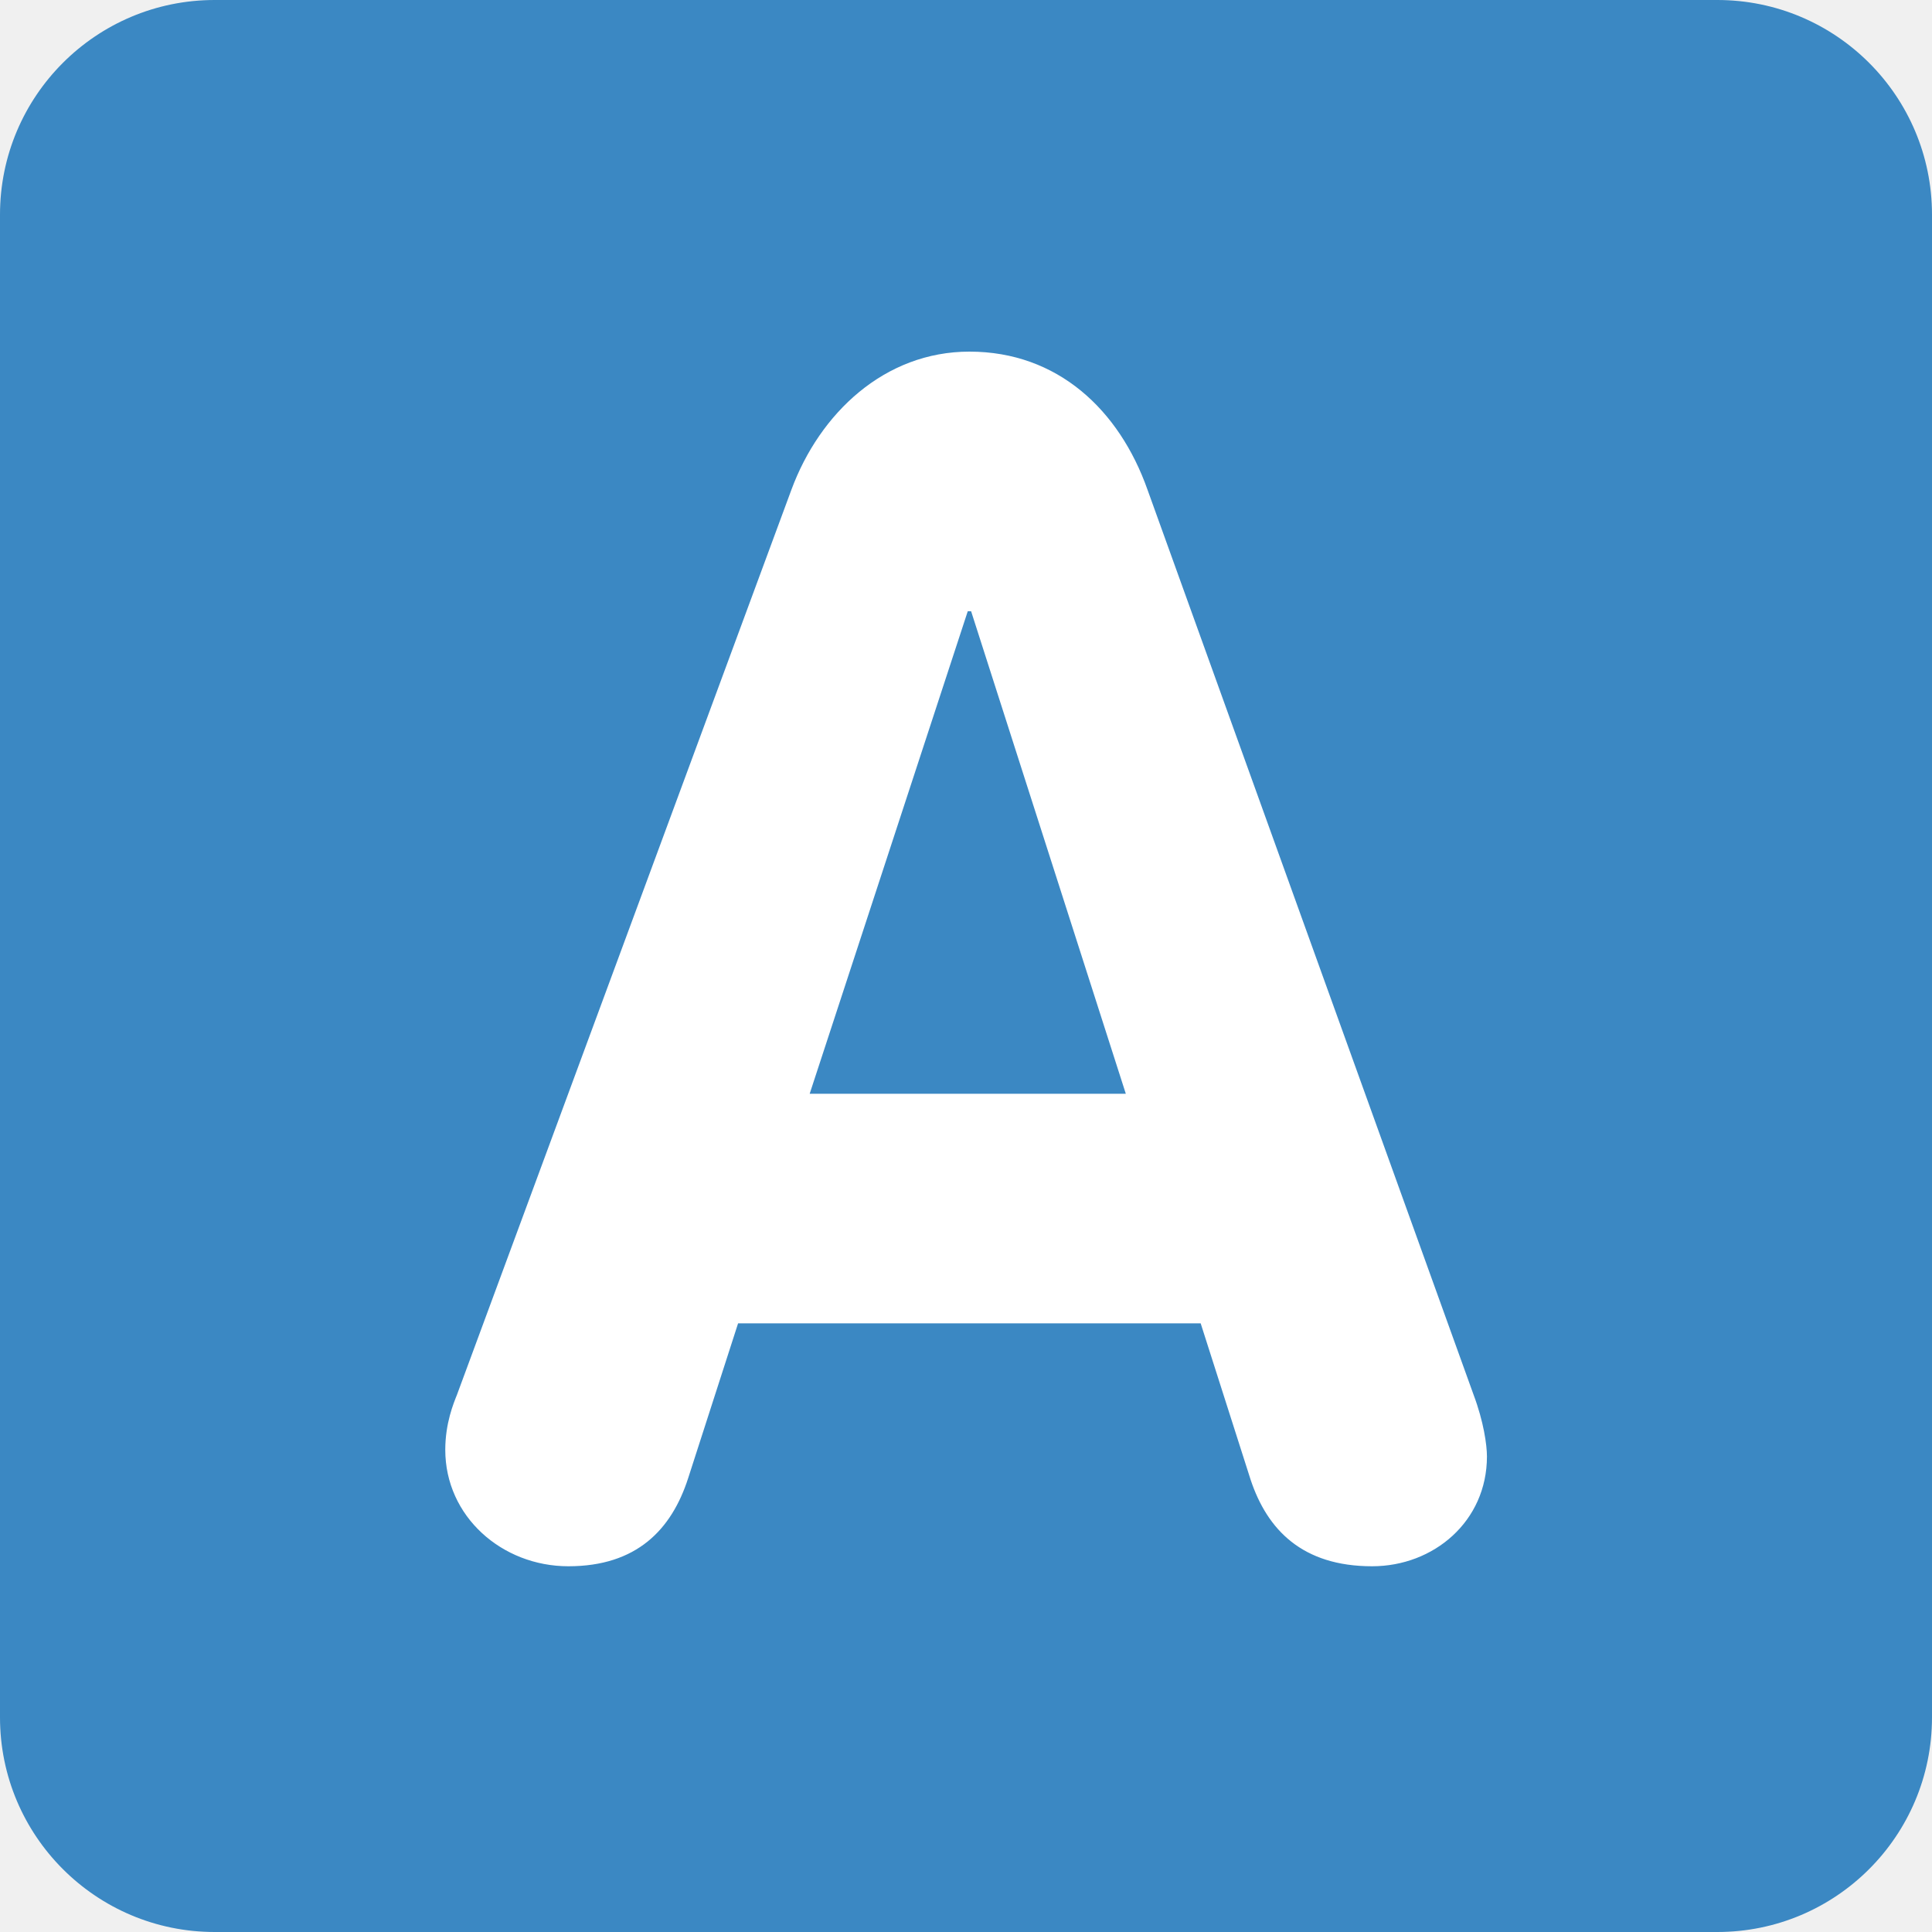
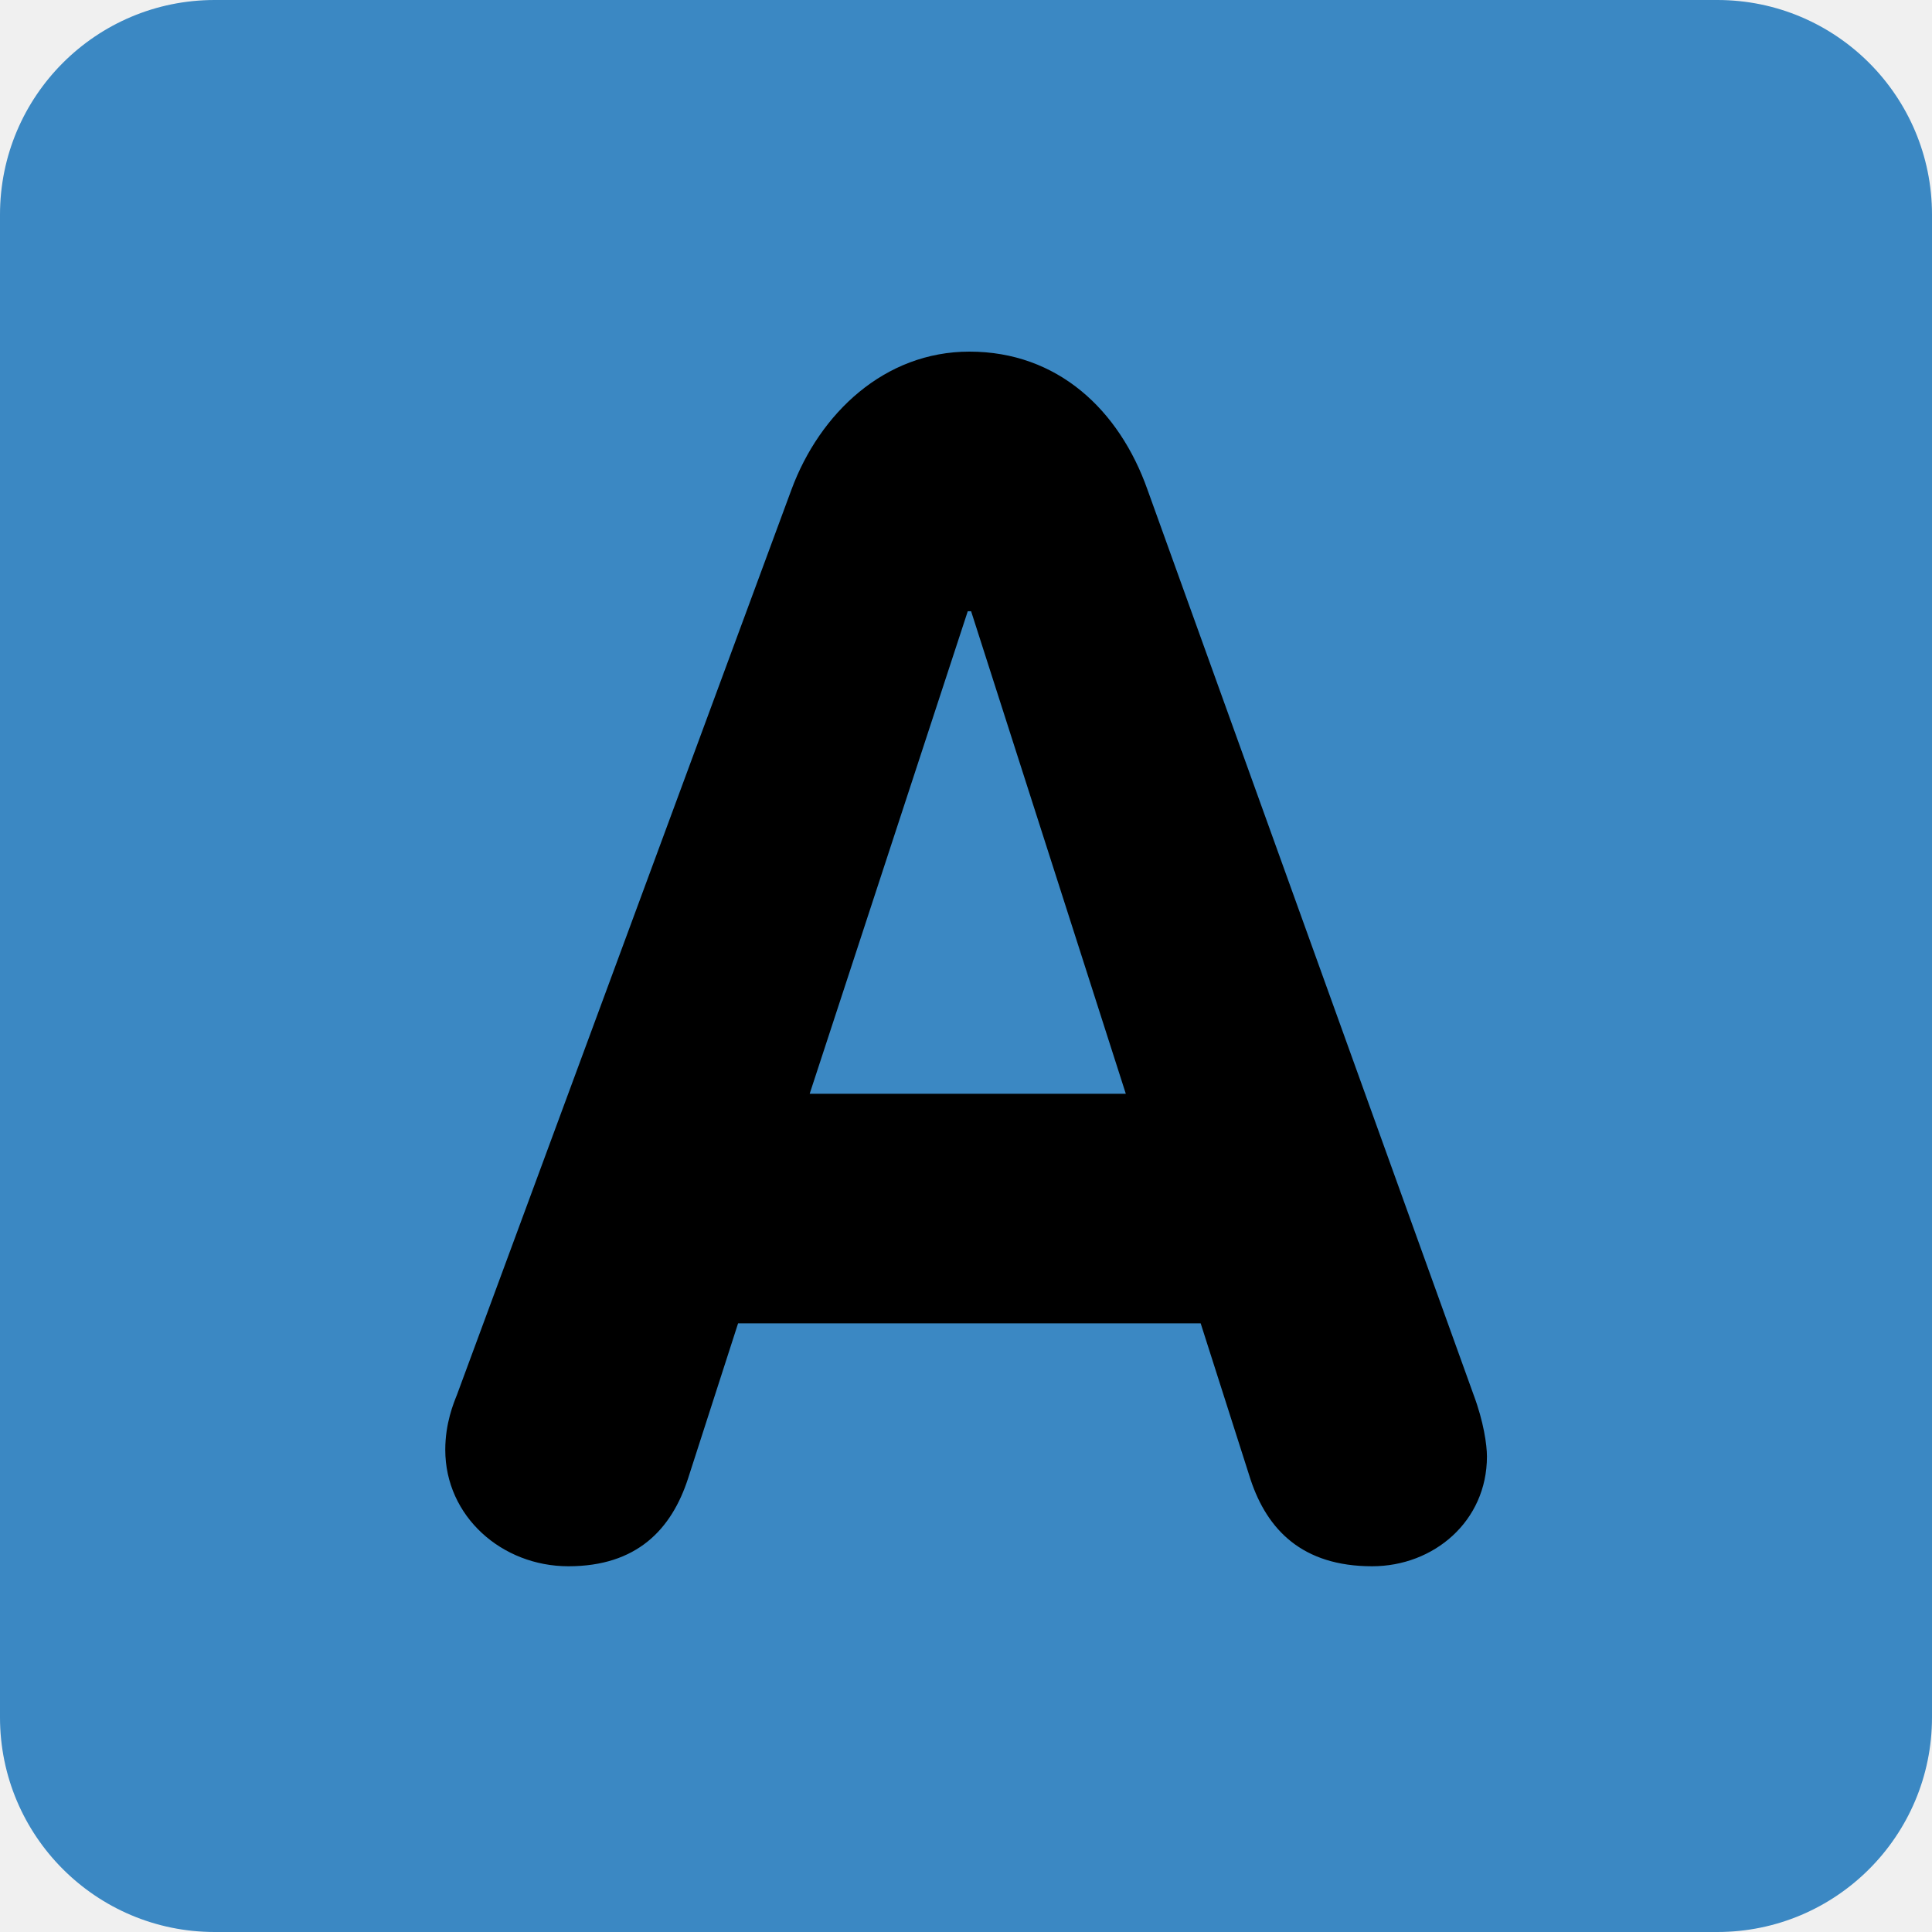
<svg xmlns="http://www.w3.org/2000/svg" width="800px" height="800px" viewBox="0 0 36 36" aria-hidden="true" role="img" class="colorlib adminator" preserveAspectRatio="xMidYMid meet">
  <path fill="#3B88C3" d="M36 32a4 4 0 0 1-4 4H4a4 4 0 0 1-4-4V4a4 4 0 0 1 4-4h28a4 4 0 0 1 4 4v28z" />
-   <path fill="#FFF" d="M14.747 9.125c.527-1.426 1.736-2.573 3.317-2.573c1.643 0 2.792 1.085 3.318 2.573l6.077 16.867c.186.496.248.931.248 1.147c0 1.209-.992 2.046-2.139 2.046c-1.303 0-1.954-.682-2.264-1.611l-.931-2.915h-8.62l-.93 2.884c-.31.961-.961 1.642-2.232 1.642c-1.24 0-2.294-.93-2.294-2.17c0-.496.155-.868.217-1.023l6.233-16.867zm.34 11.256h5.891l-2.883-8.992h-.062l-2.946 8.992z" />
+   <path fill="currentColor" d="M14.747 9.125c.527-1.426 1.736-2.573 3.317-2.573c1.643 0 2.792 1.085 3.318 2.573l6.077 16.867c.186.496.248.931.248 1.147c0 1.209-.992 2.046-2.139 2.046c-1.303 0-1.954-.682-2.264-1.611l-.931-2.915h-8.62l-.93 2.884c-.31.961-.961 1.642-2.232 1.642c-1.24 0-2.294-.93-2.294-2.17c0-.496.155-.868.217-1.023l6.233-16.867zm.34 11.256h5.891l-2.883-8.992h-.062l-2.946 8.992z" />
</svg>
